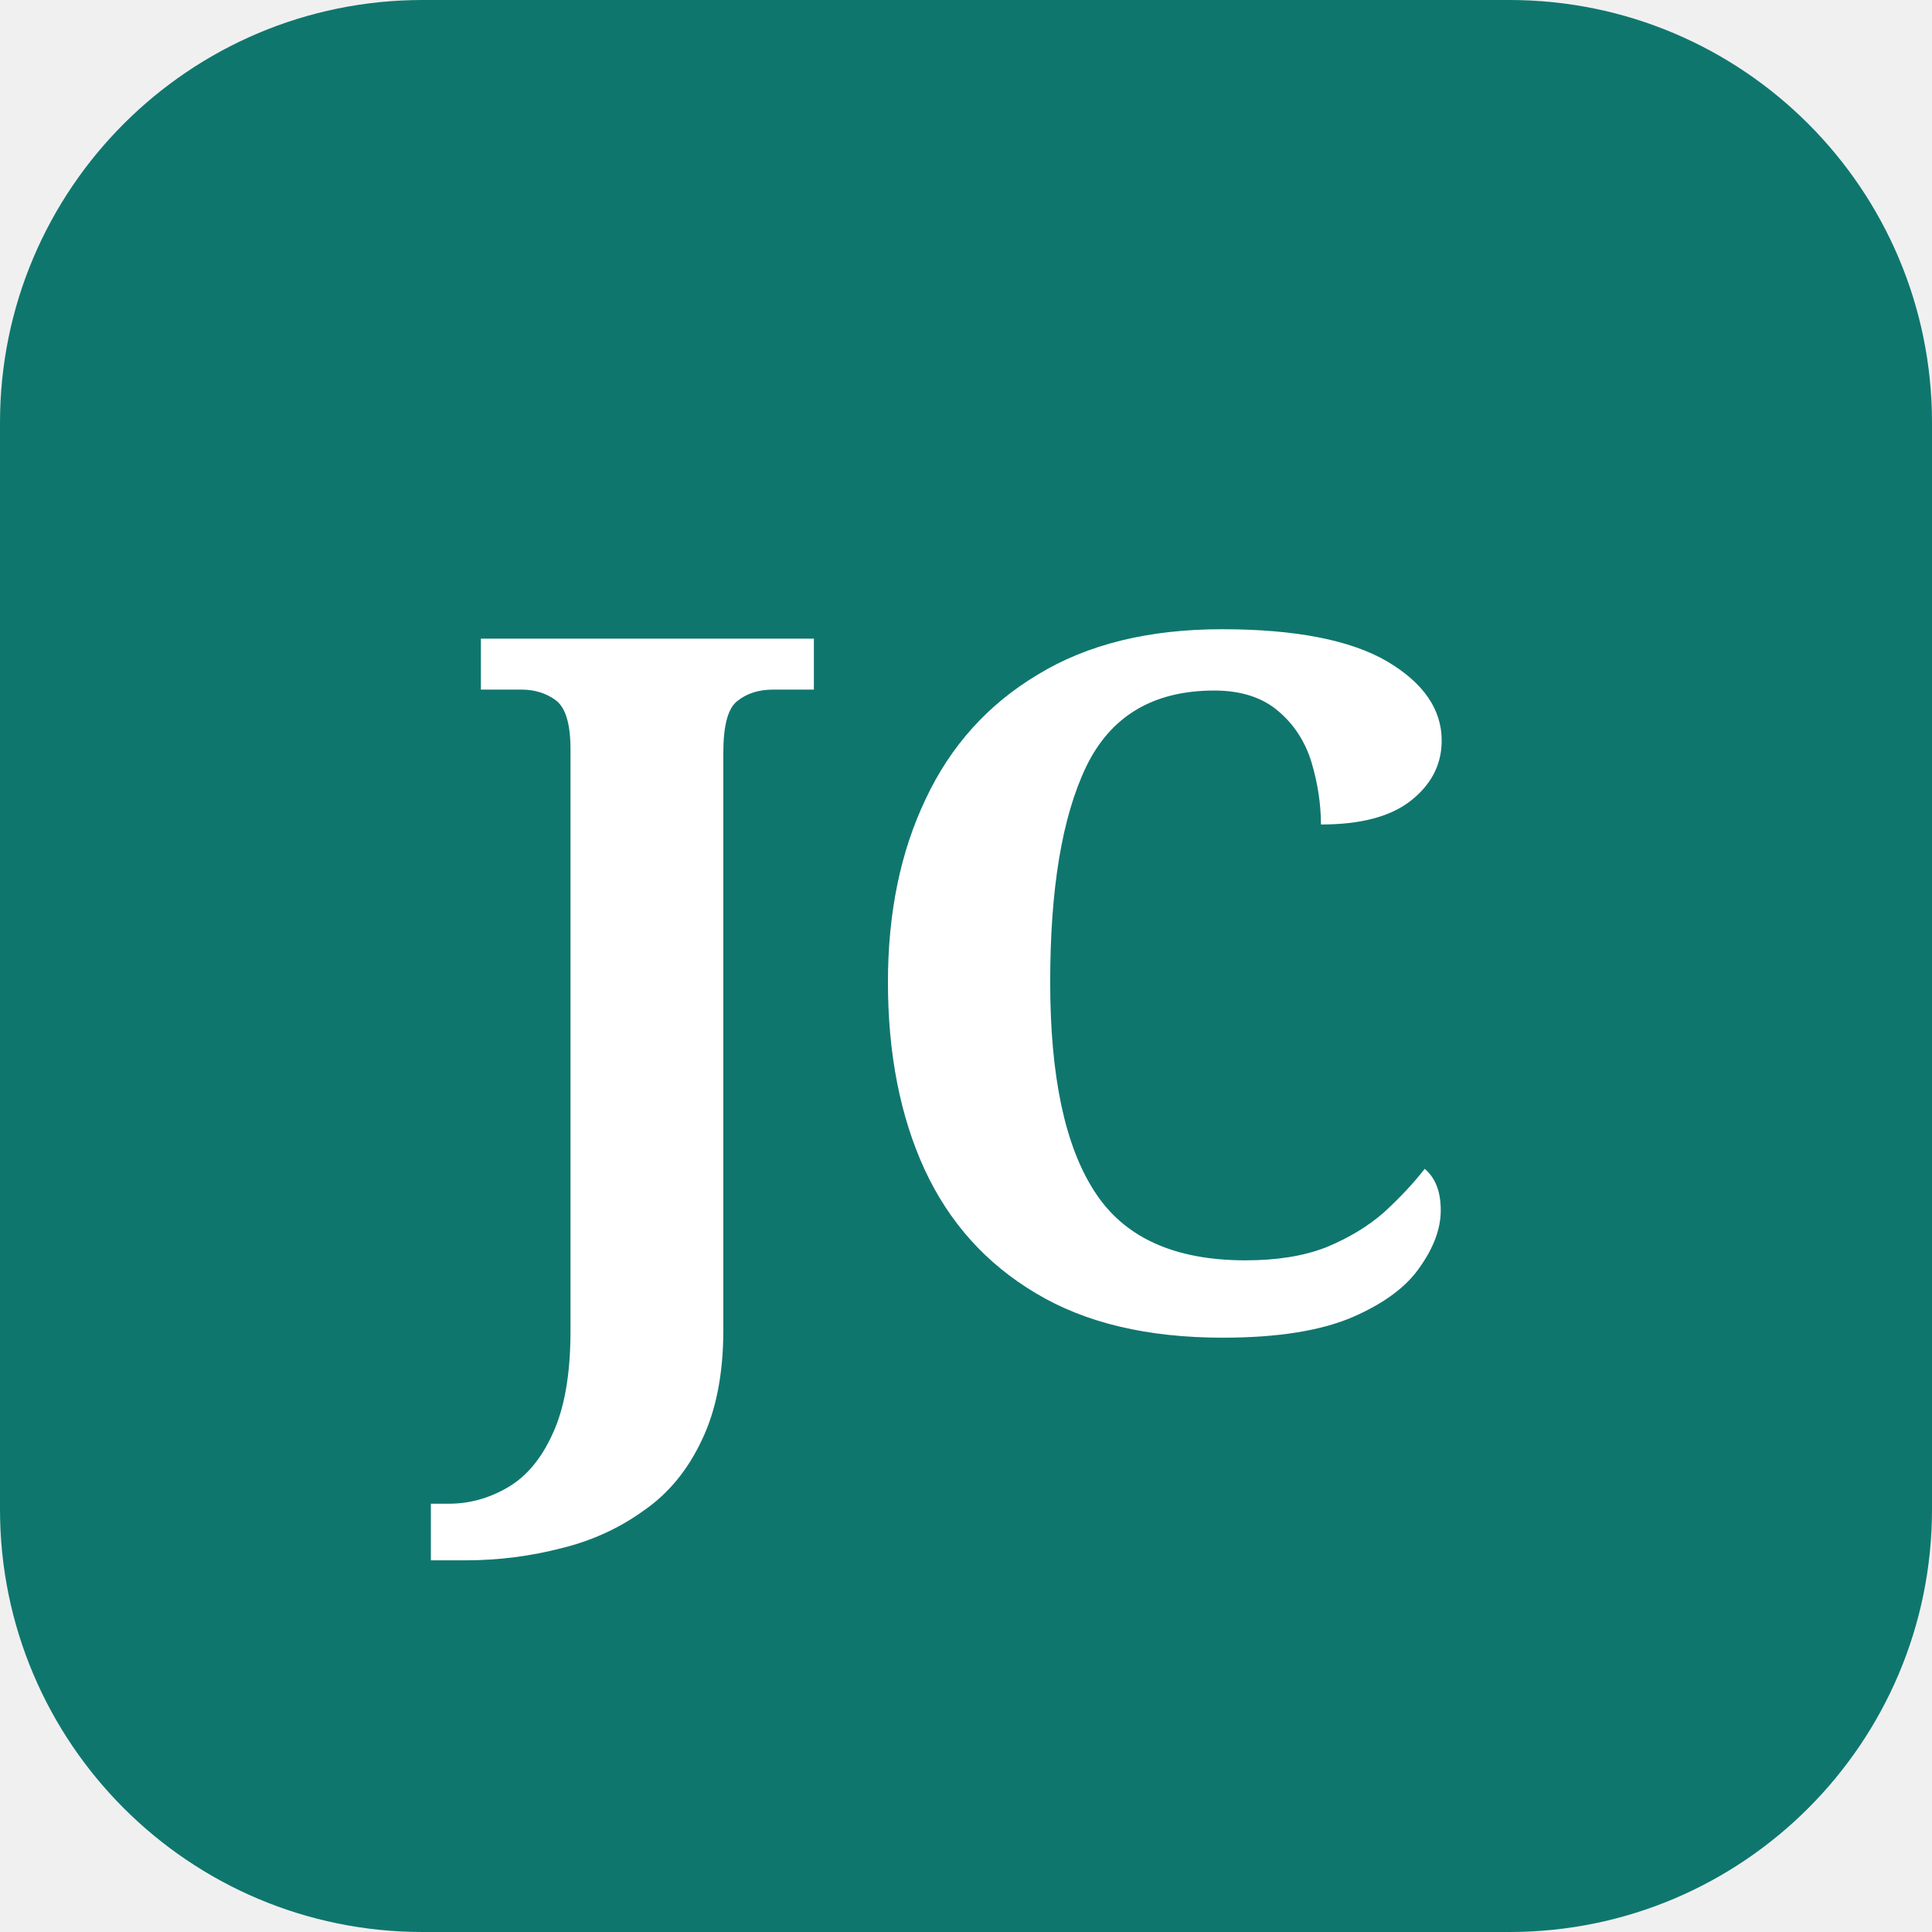
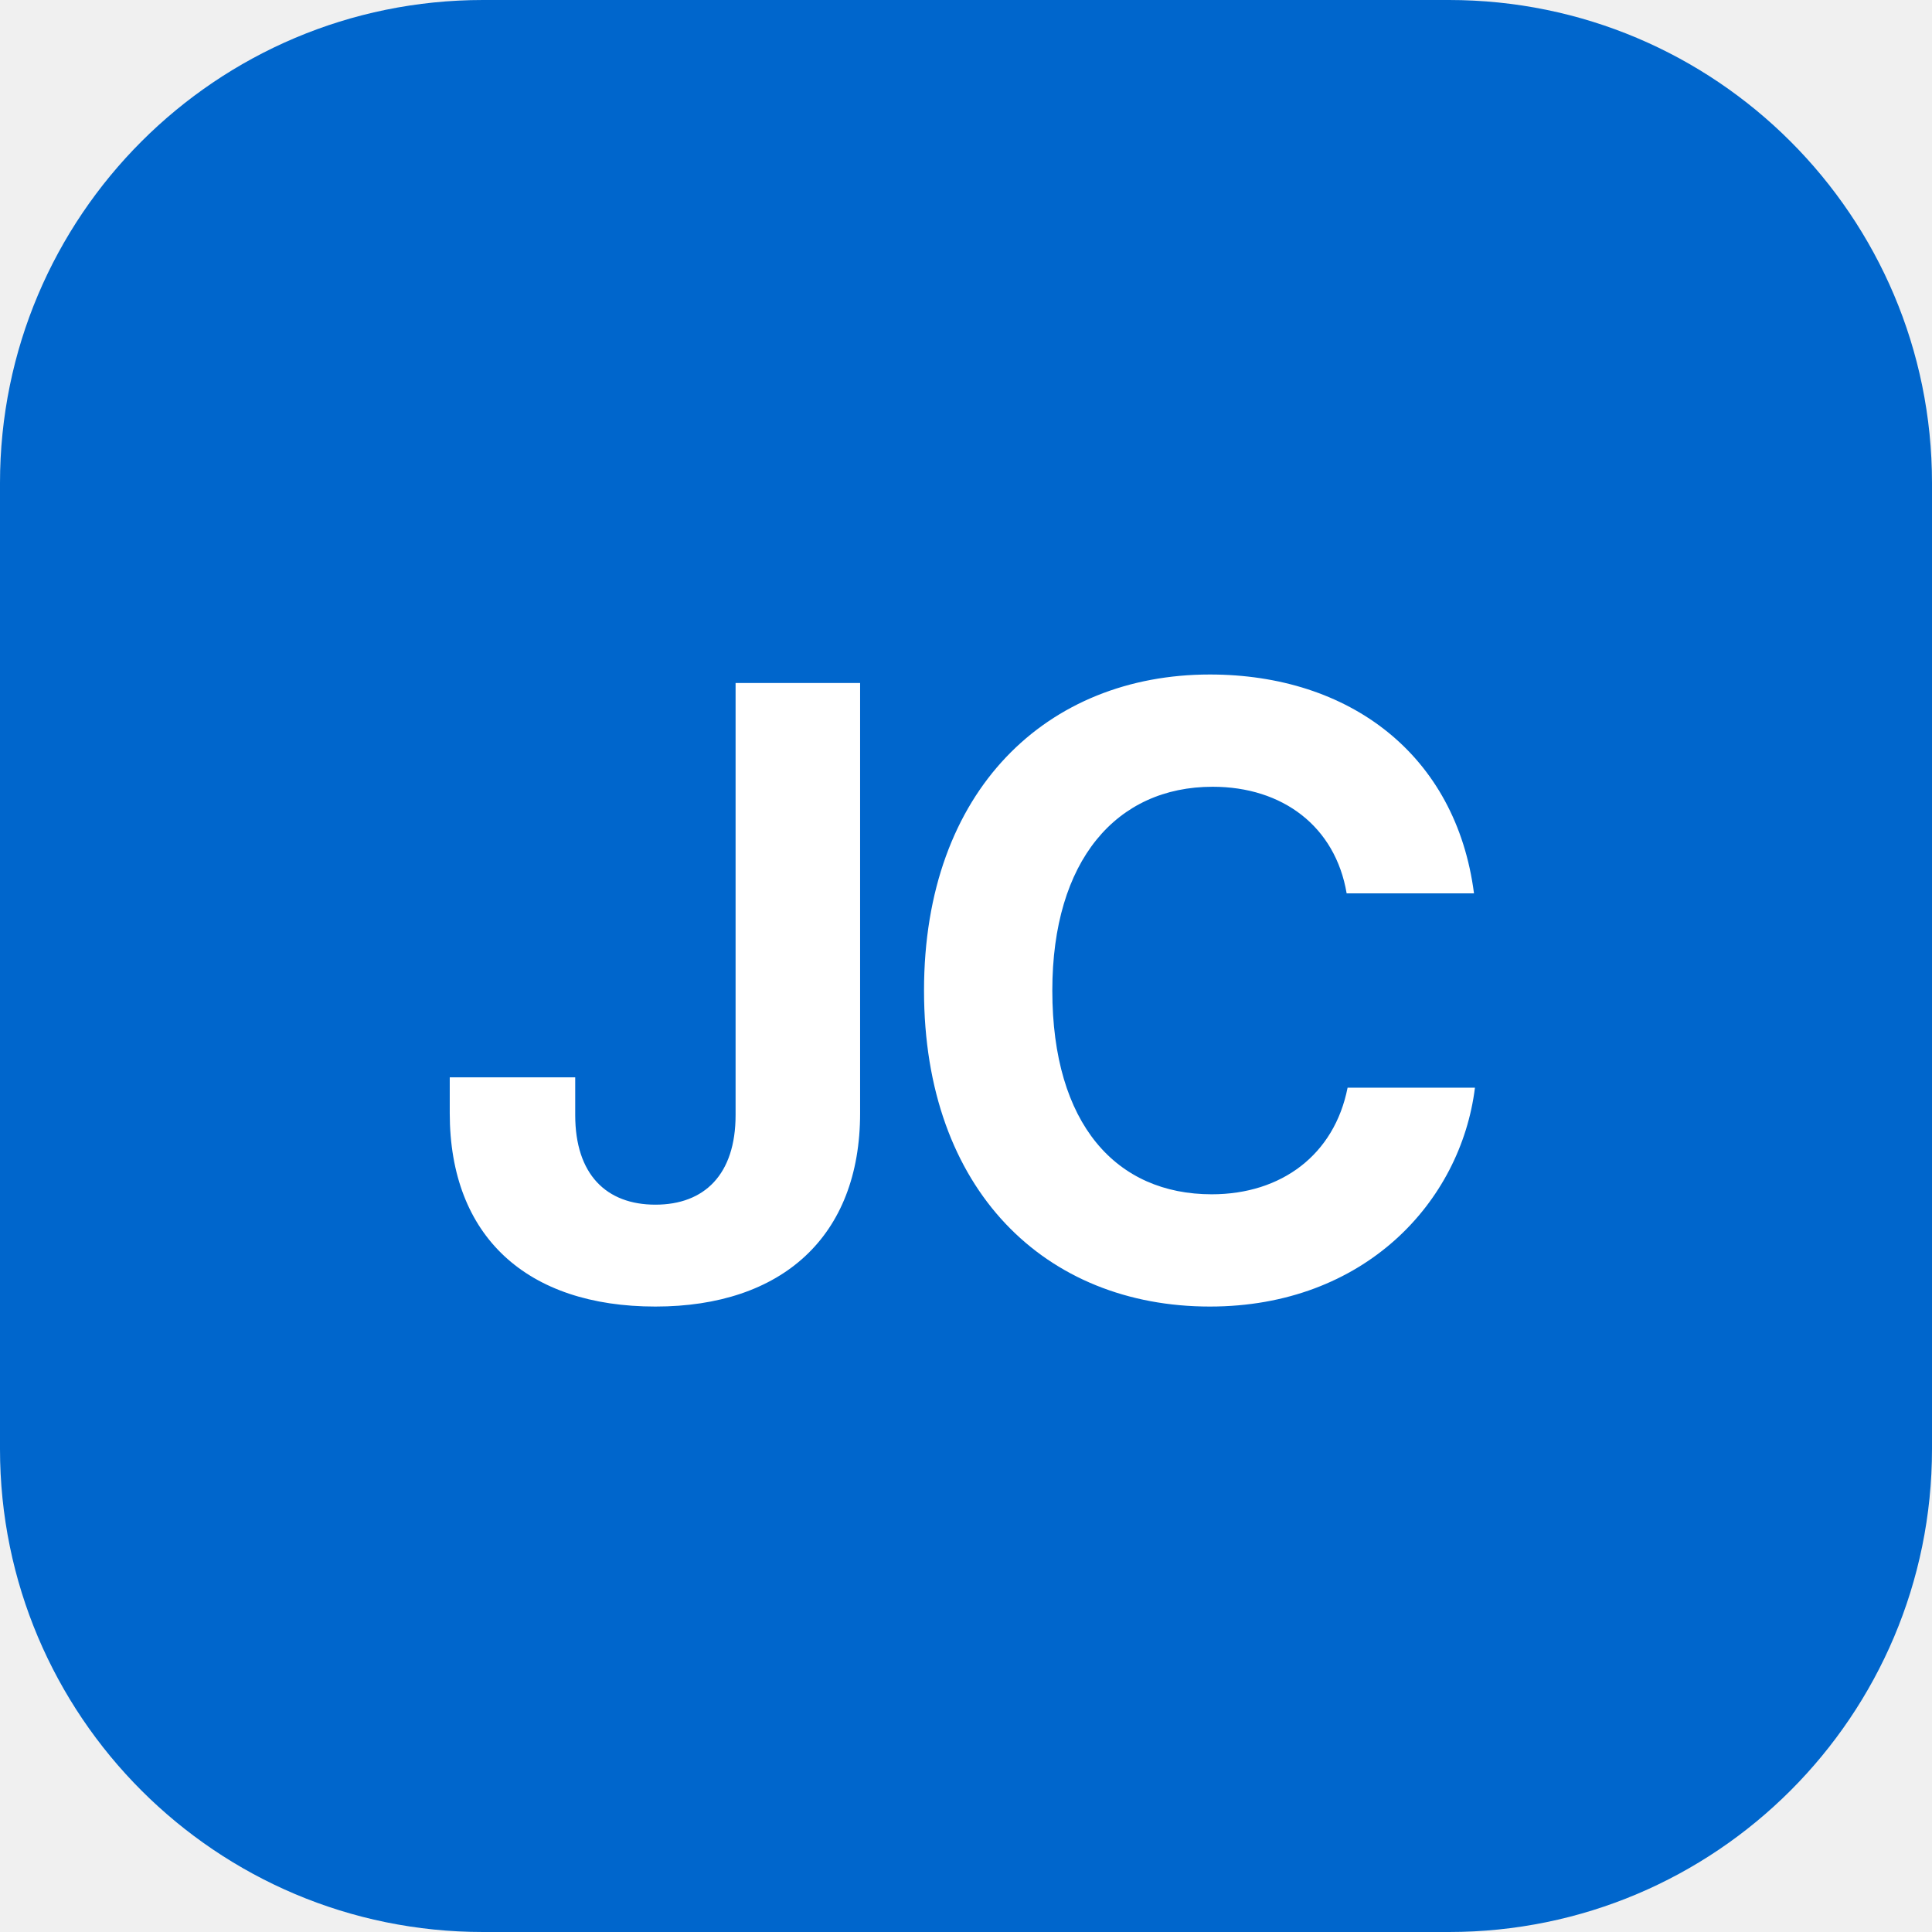
<svg xmlns="http://www.w3.org/2000/svg" viewBox="0 0 32 32">
-   <rect width="32" height="32" rx="7" fill="#0f766e" />
-   <text x="16" y="22" text-anchor="middle" font-family="Georgia, serif" font-size="16" font-weight="700" fill="#fff">JC</text>
+   <rect width="32" height="32" rx="8" fill="#0066cc" />
+   <text x="16" y="21.5" text-anchor="middle" font-family="-apple-system, 'Segoe UI', system-ui, sans-serif" font-size="14" font-weight="700" letter-spacing="-0.5" fill="#fff">JC</text>
</svg>
